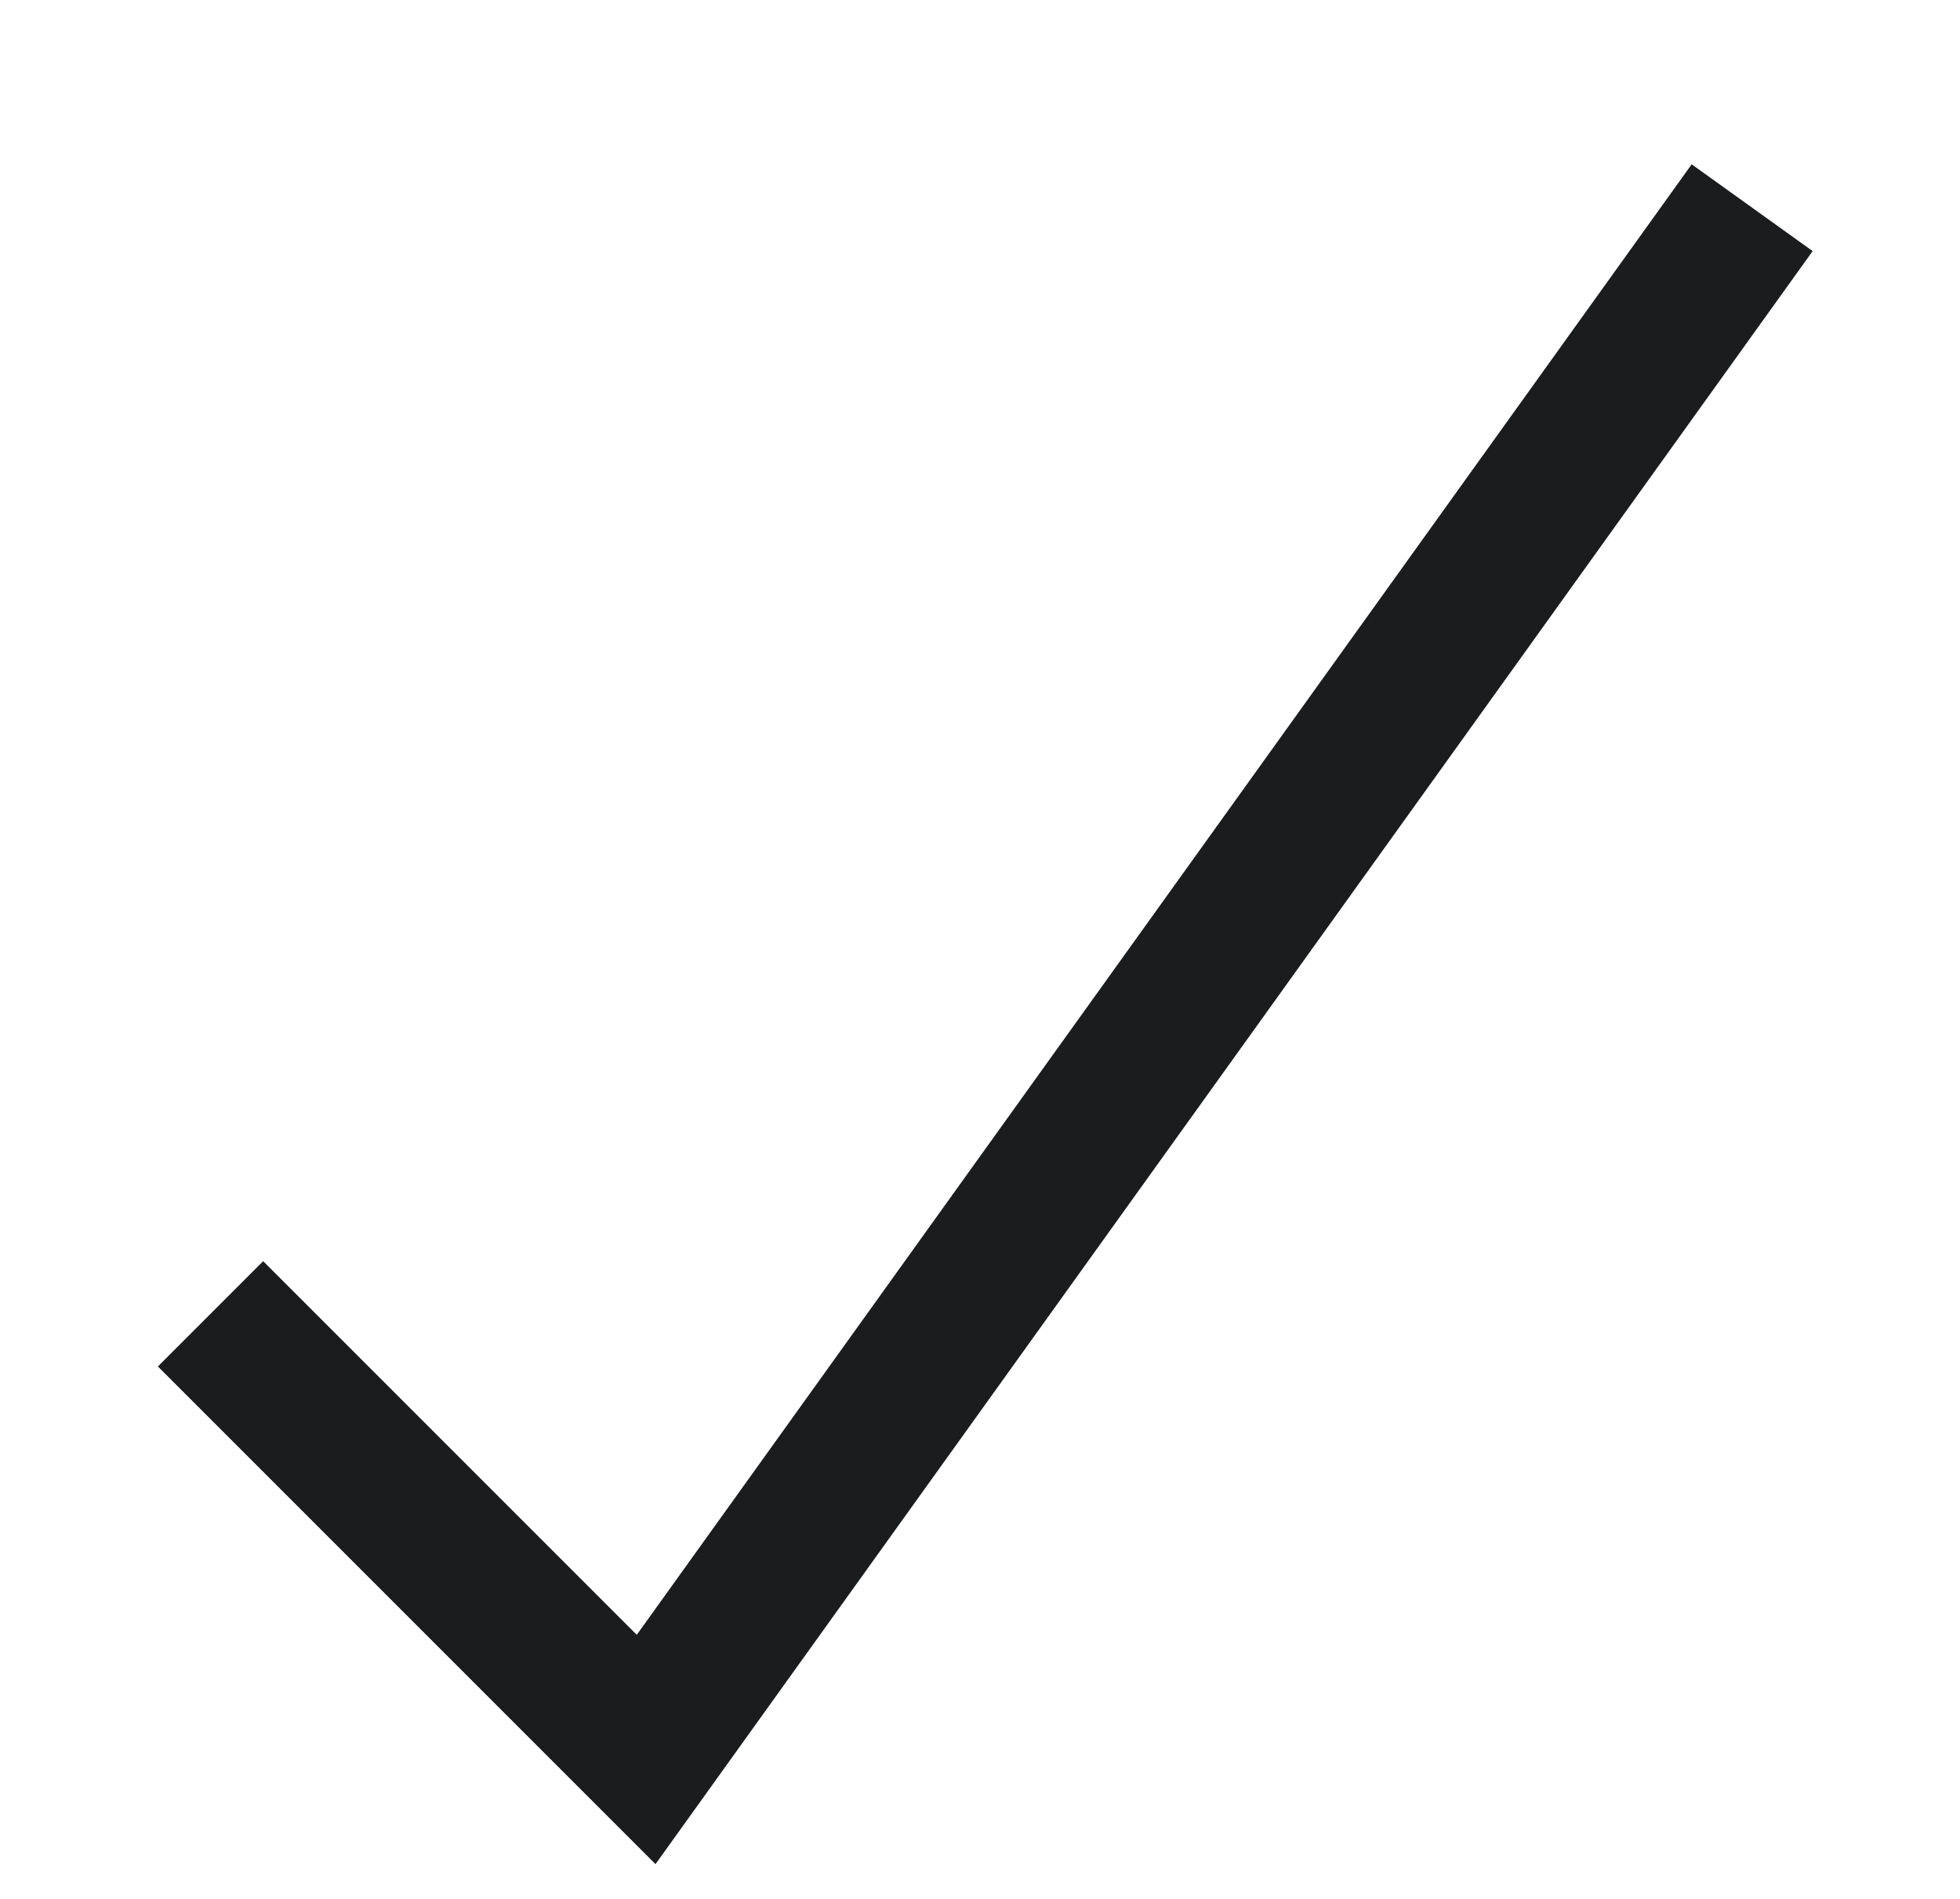
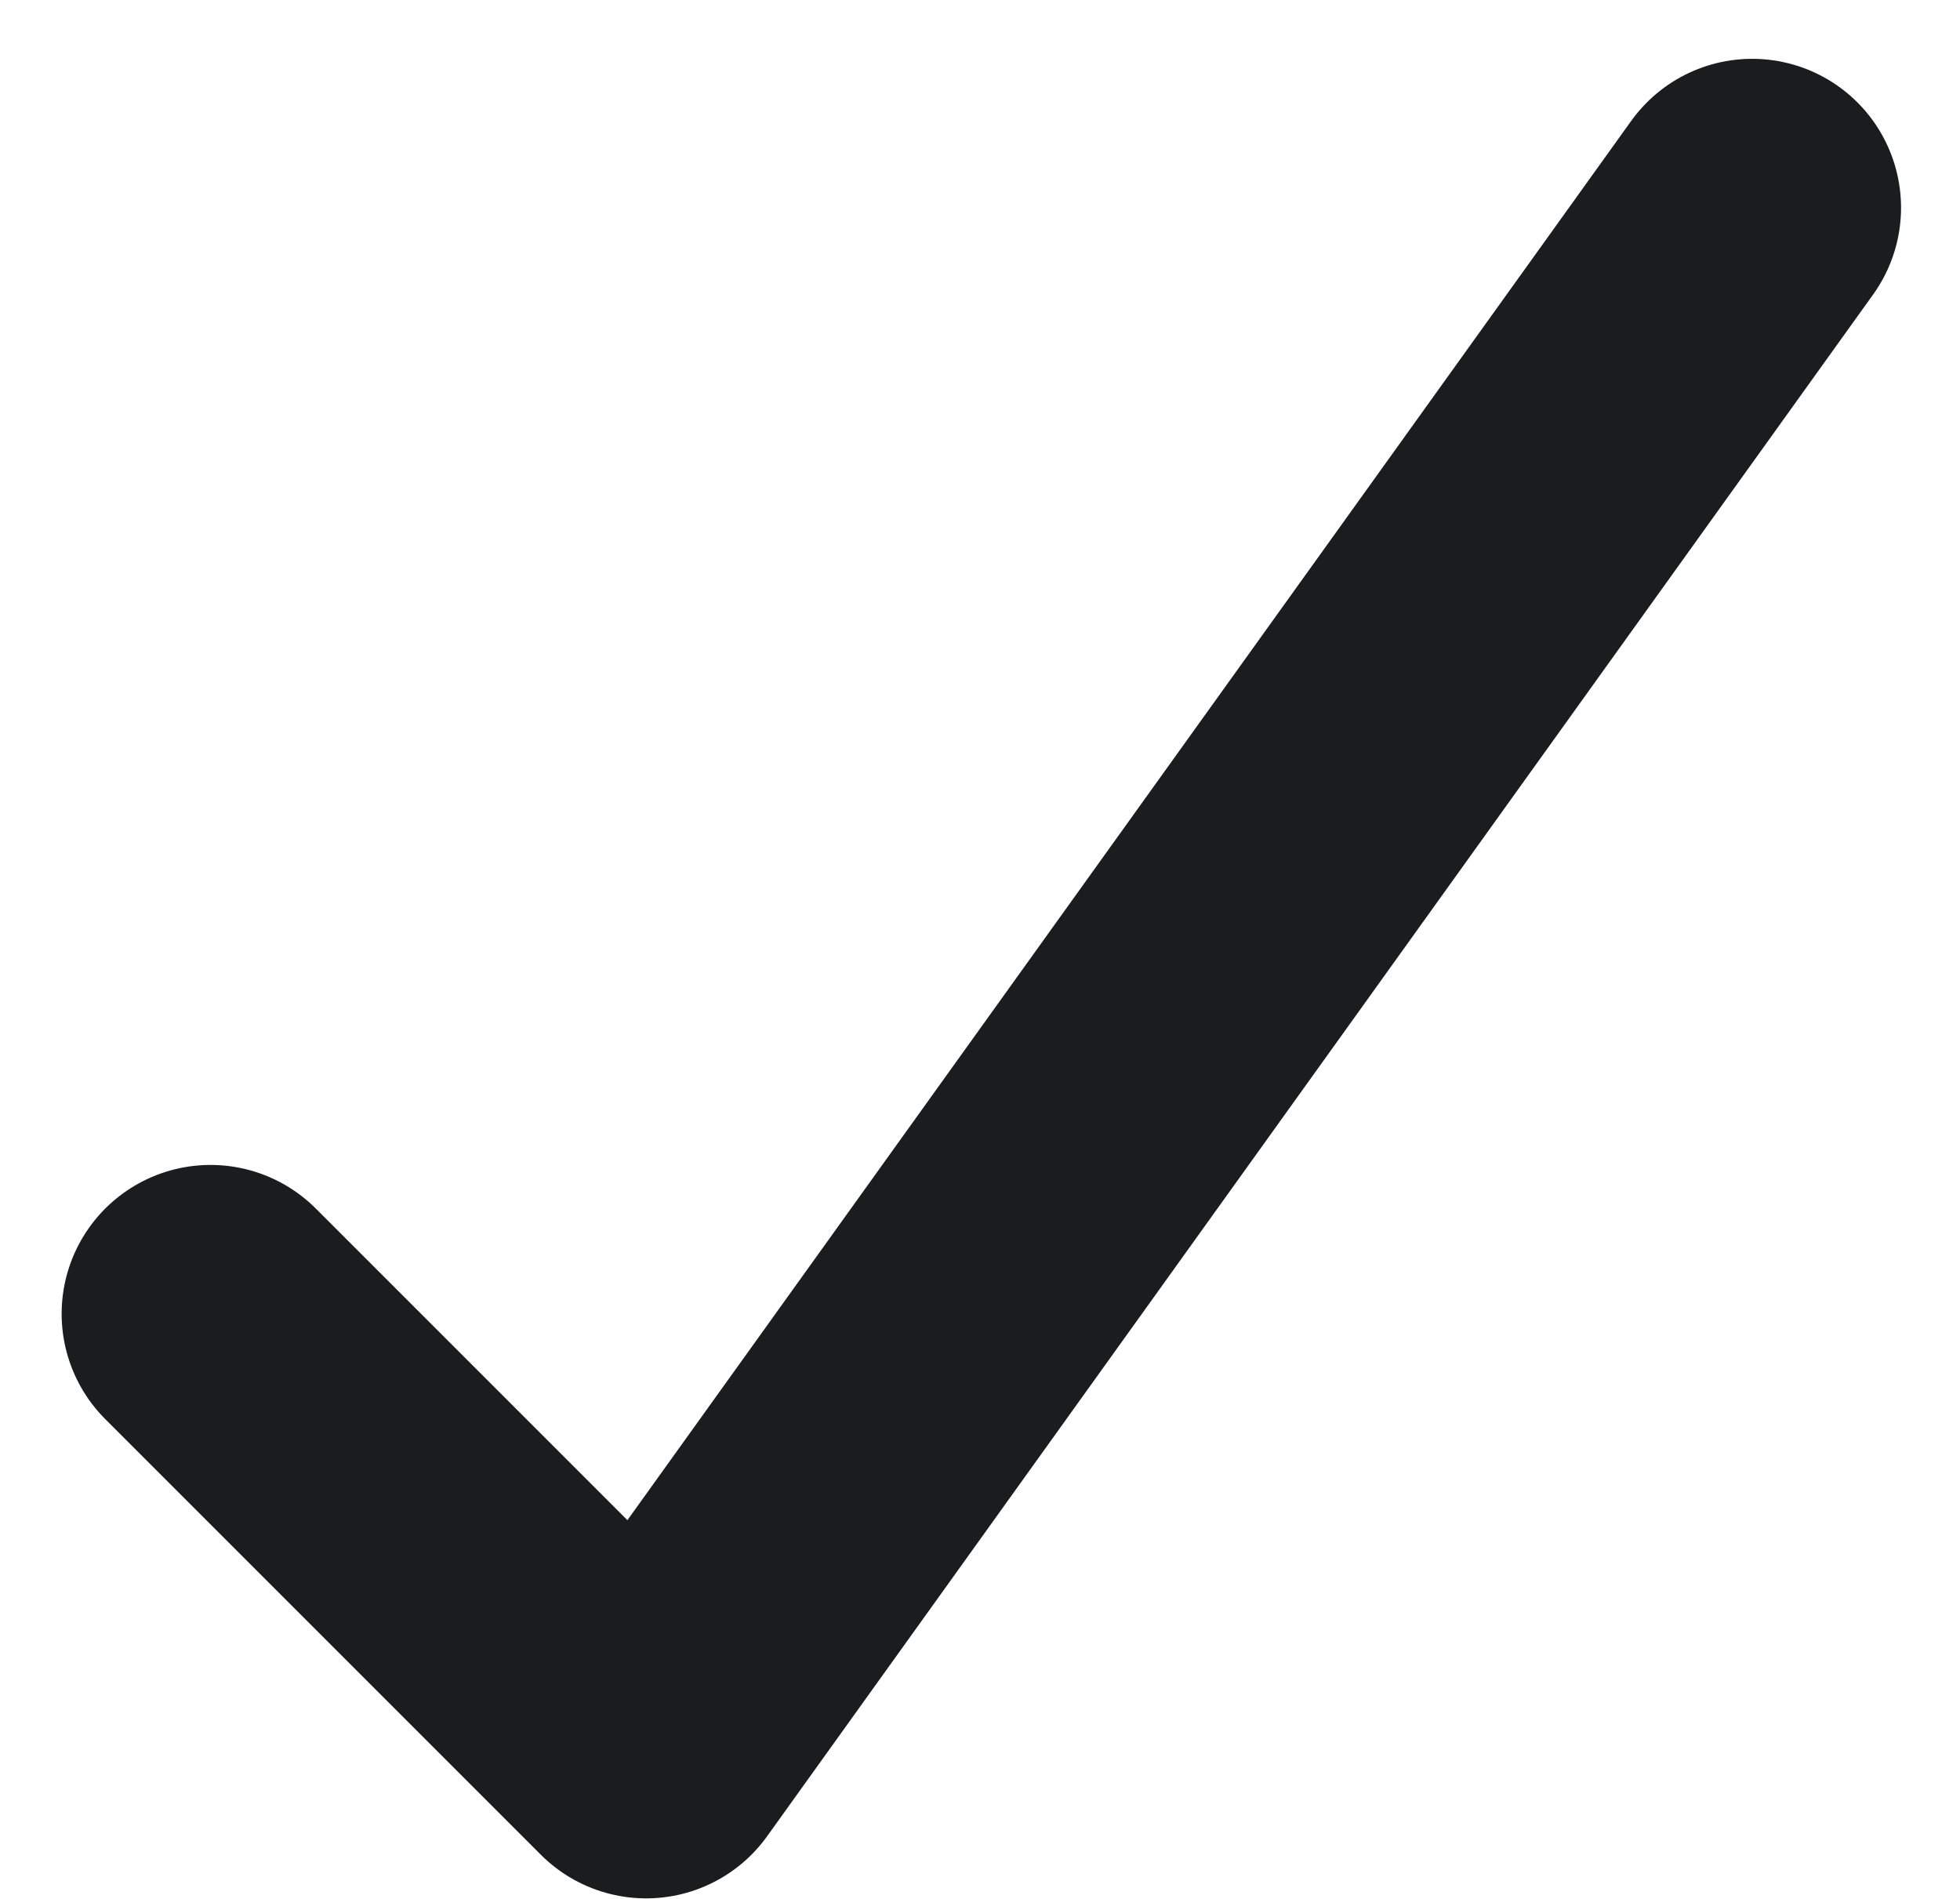
<svg xmlns="http://www.w3.org/2000/svg" width="13.165" height="12.75" viewBox="0 0 13.165 12.75">
-   <path id="Path_55" data-name="Path 55" d="M10.855.5,3.426,10.855.5,7.929" transform="translate(0.914 0.895)" fill="none" stroke="#1a1c1d" strokeLinecap="round" strokeLinejoin="round" strokeWidth="2" />
+   <path id="Path_55" data-name="Path 55" d="M10.855.5,3.426,10.855.5,7.929" transform="translate(0.914 0.895)" fill="none" stroke="#1a1c1d" stroke-linecap="round" stroke-linejoin="round" stroke-width="2" />
</svg>
